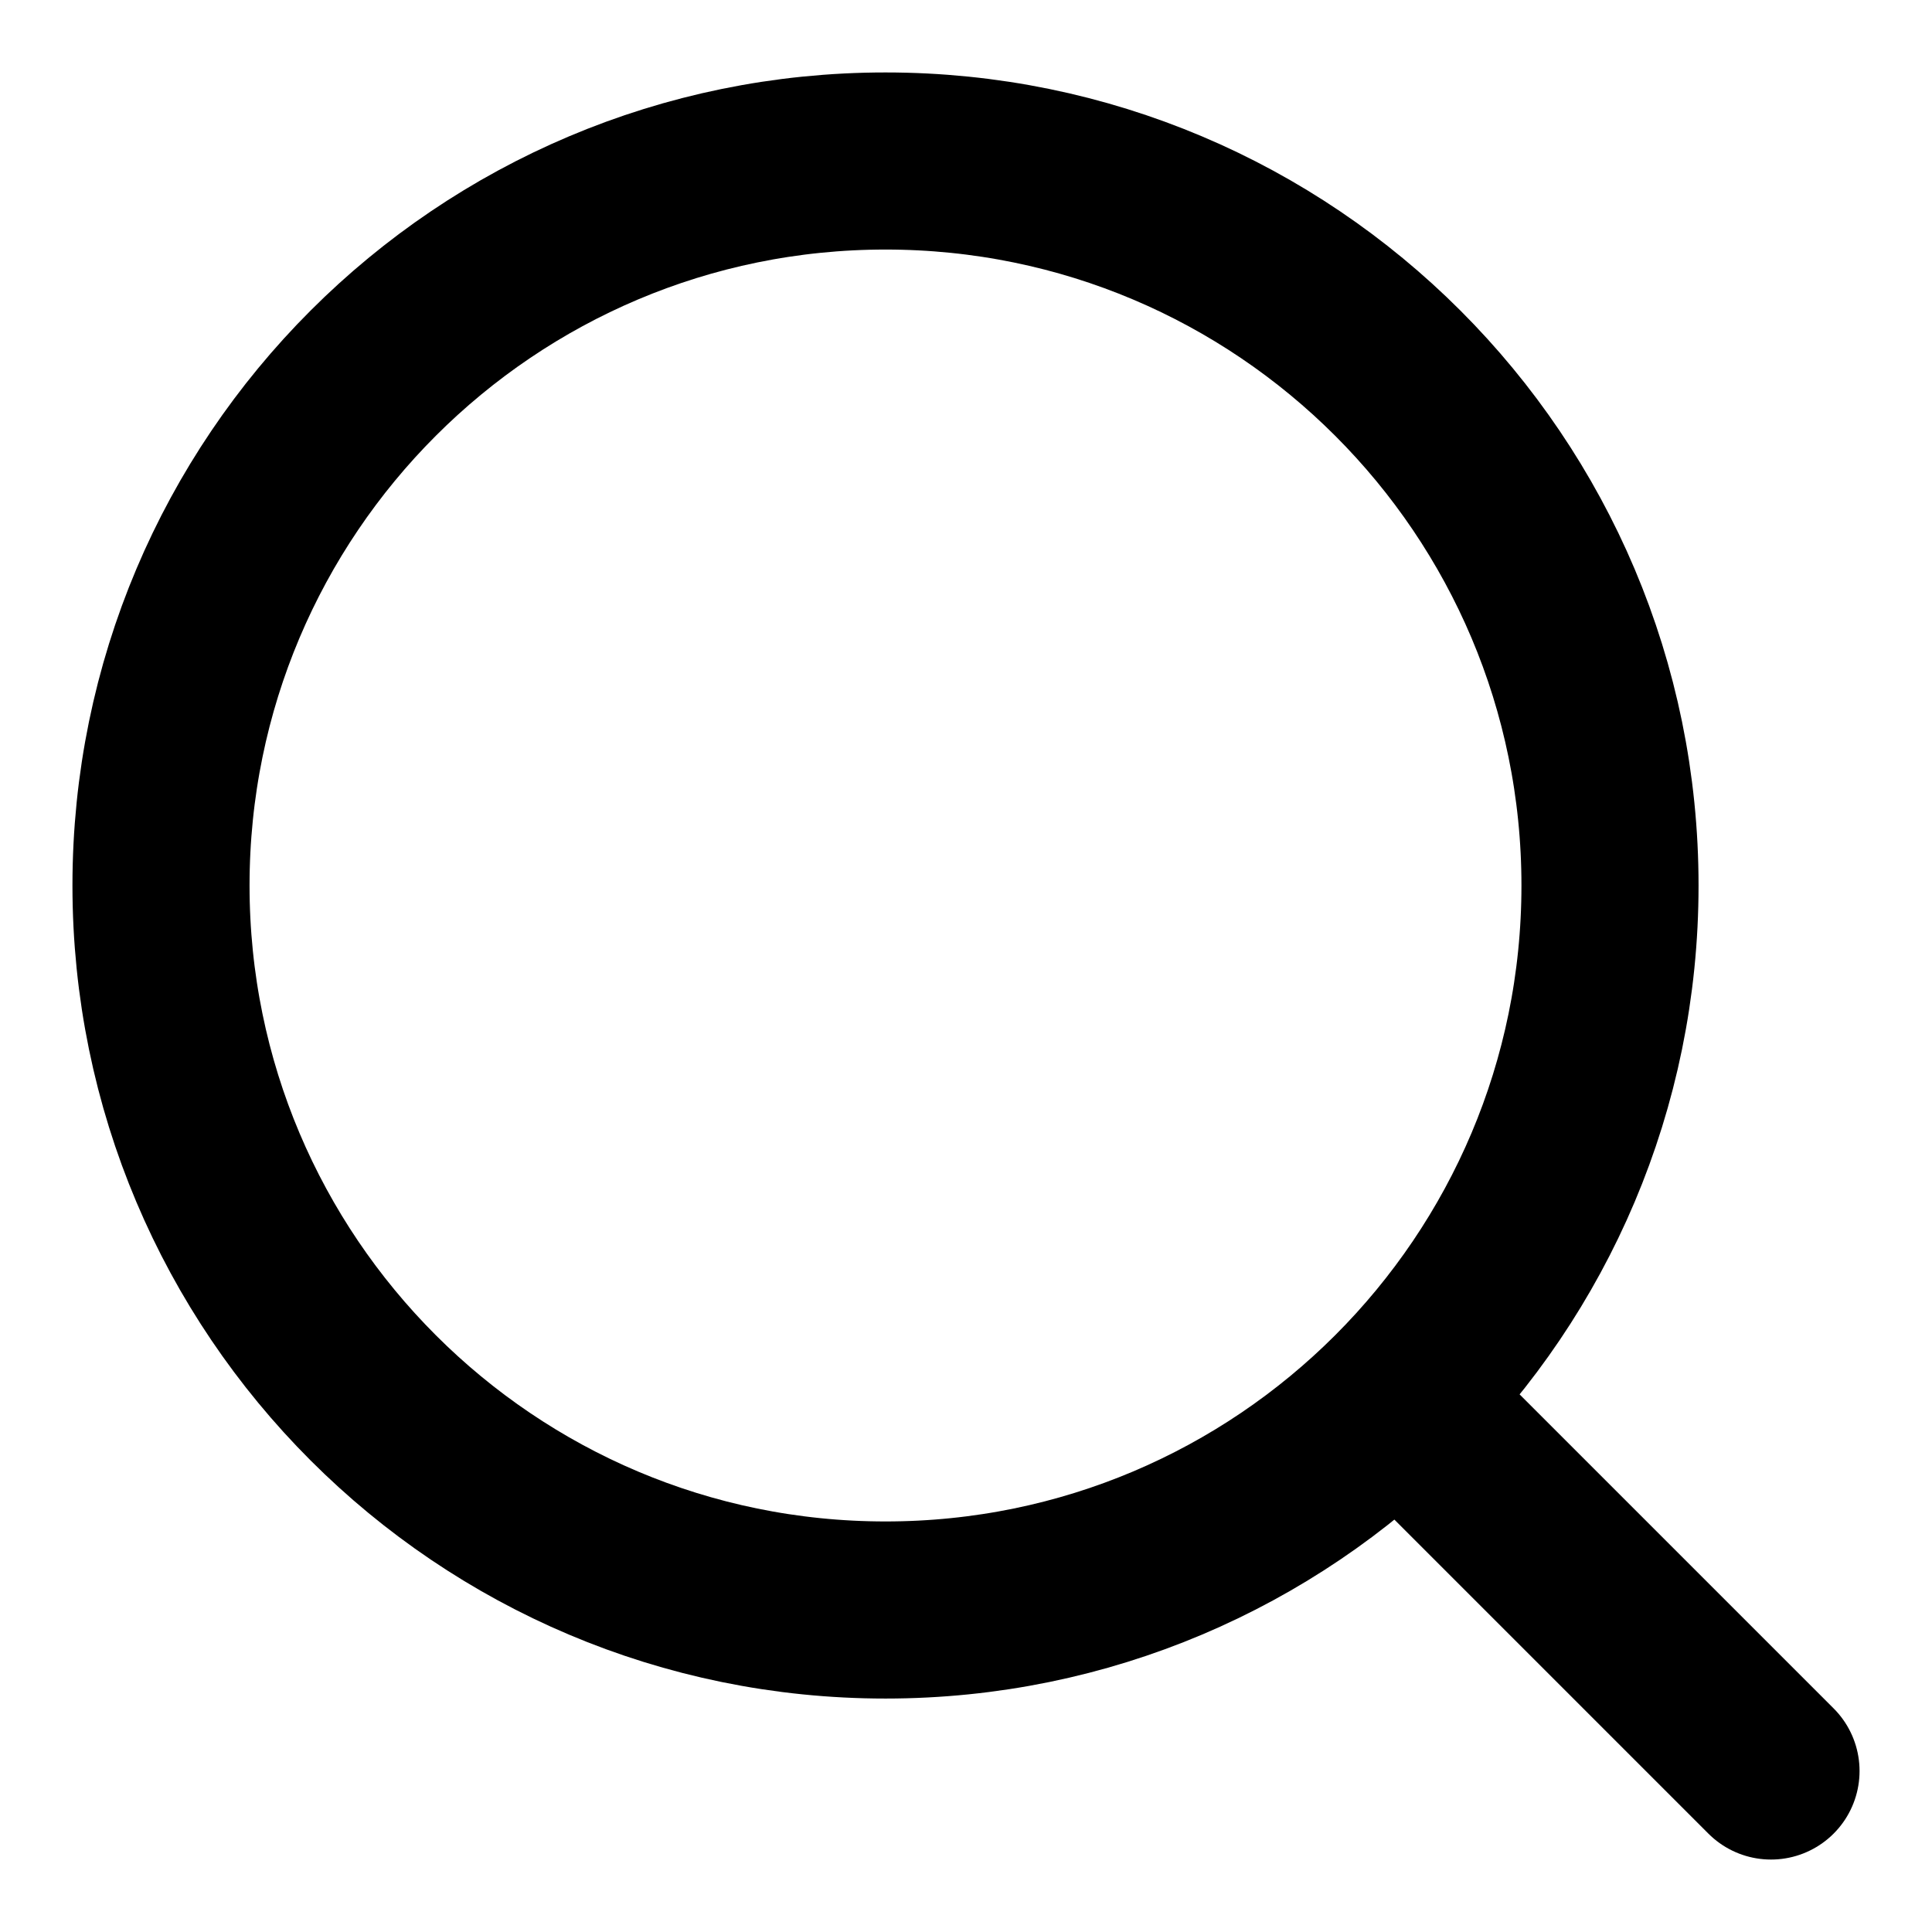
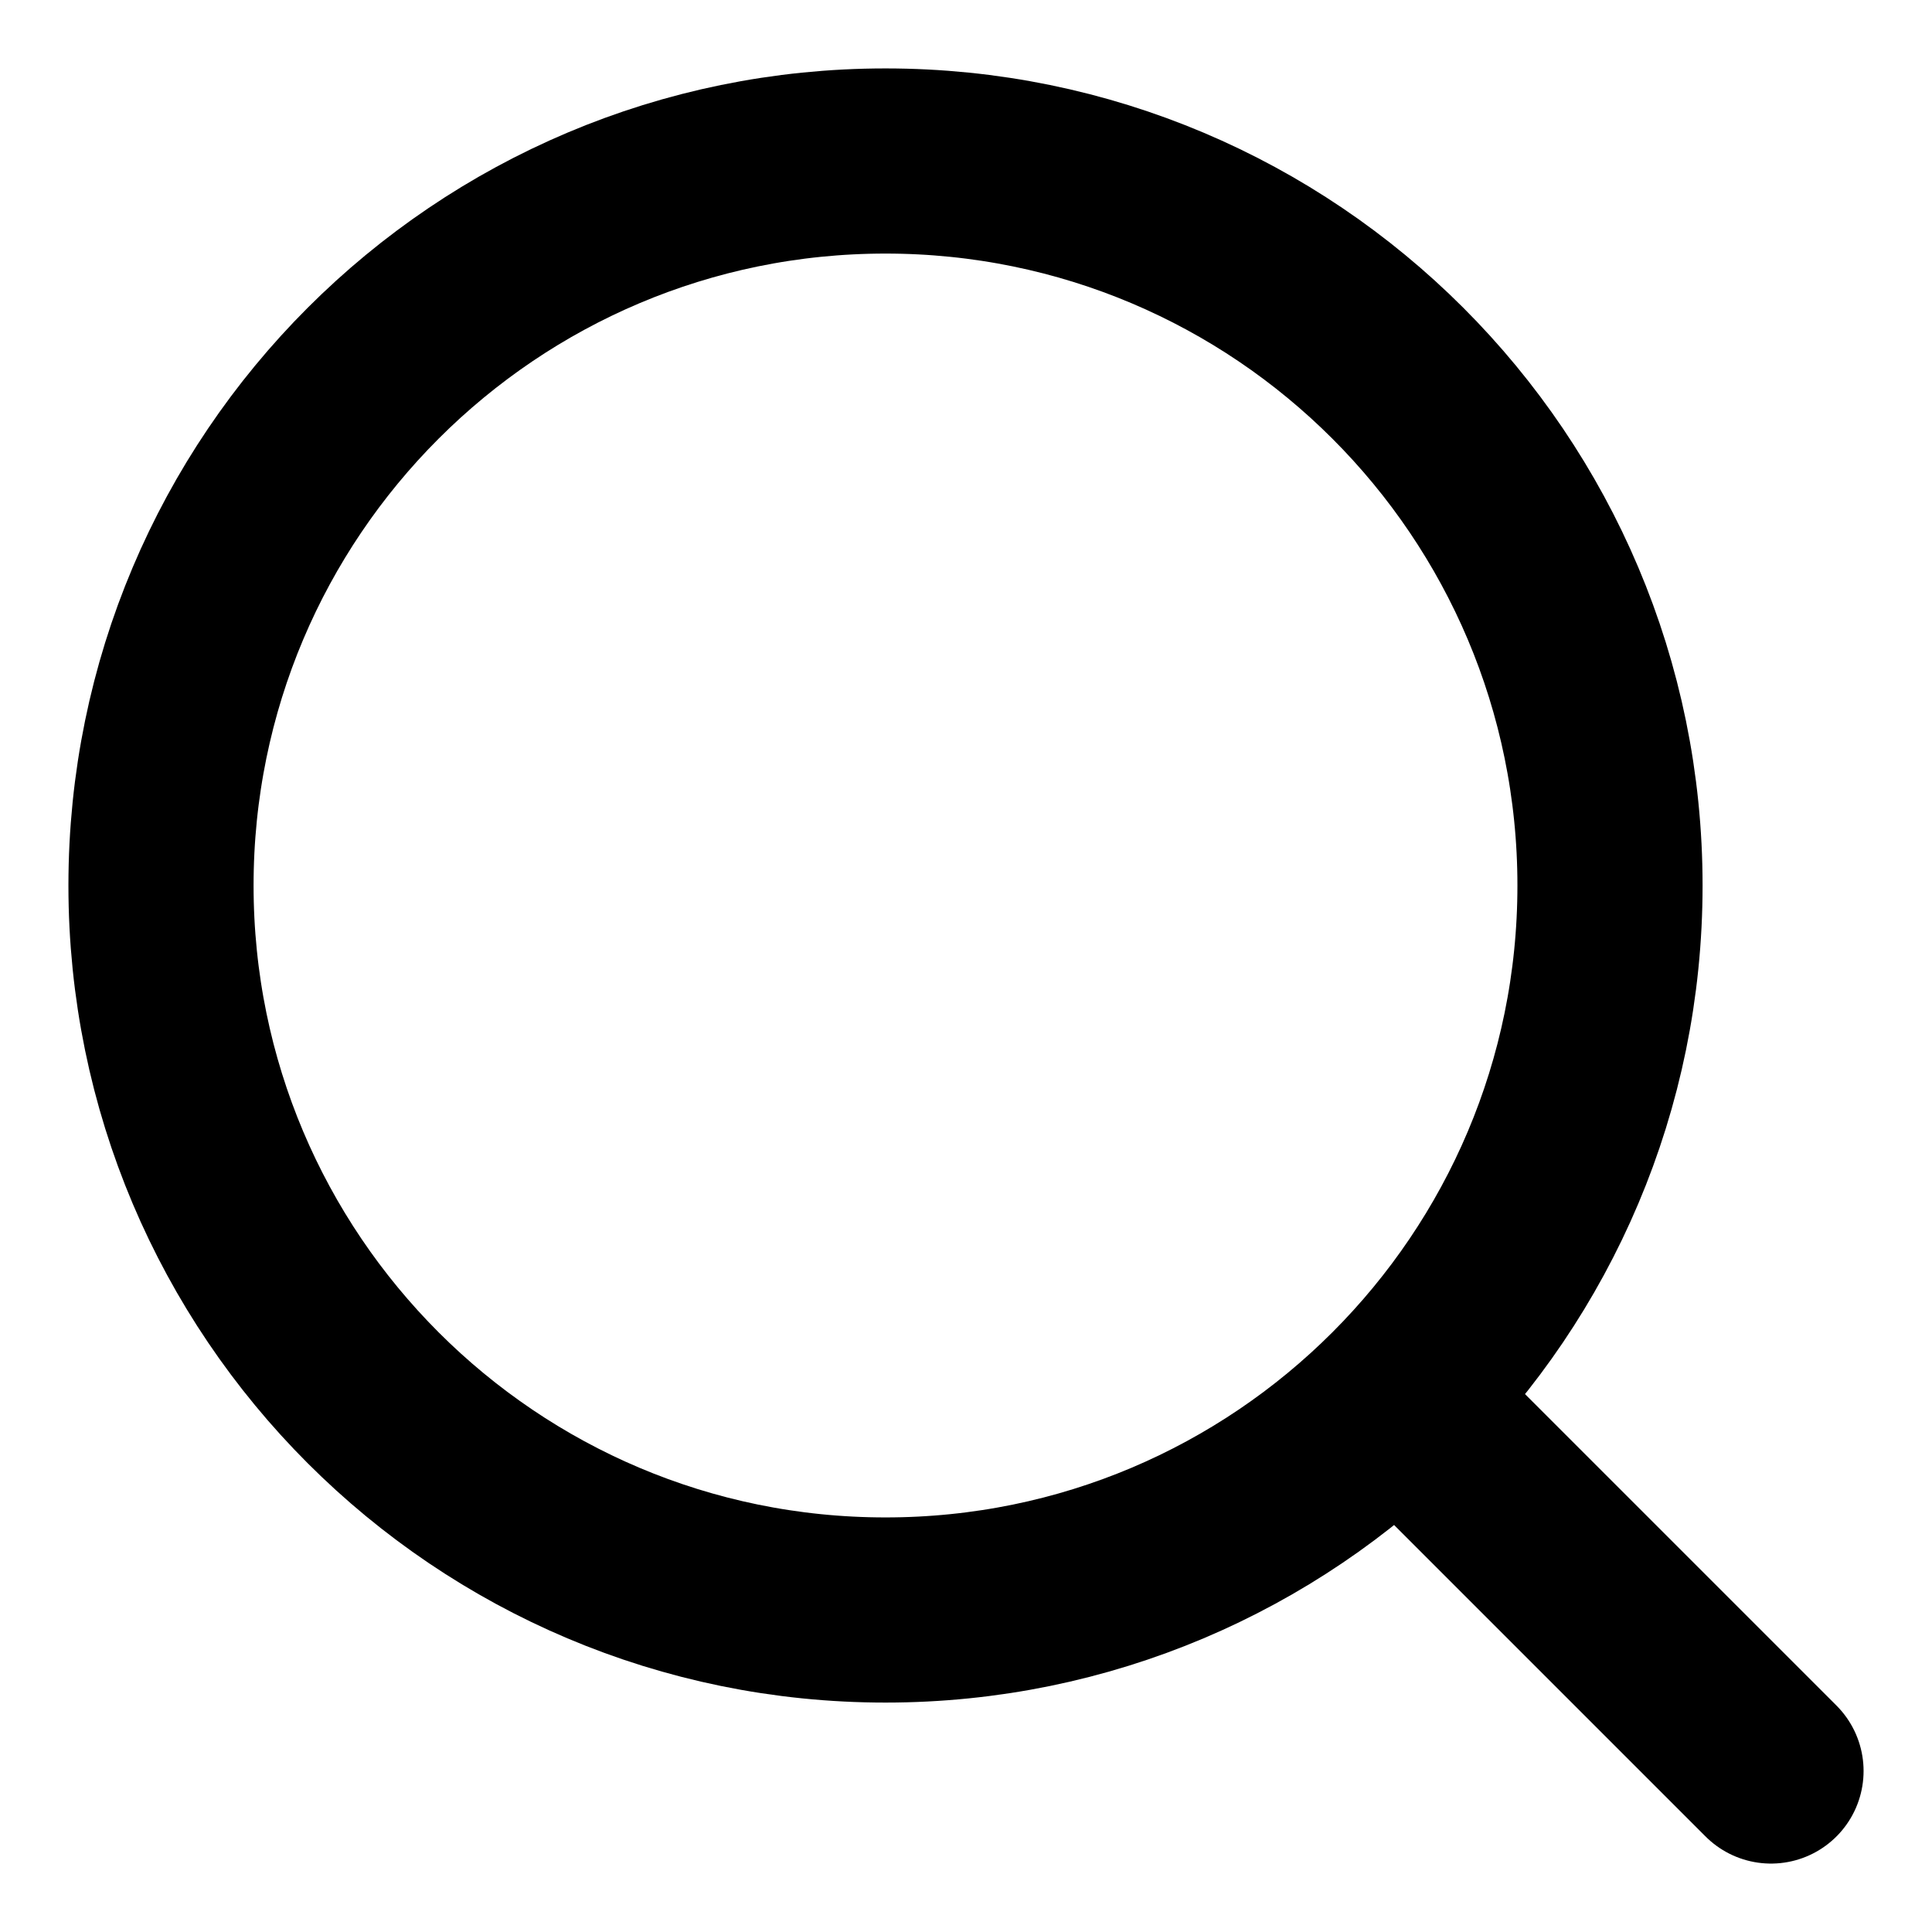
<svg xmlns="http://www.w3.org/2000/svg" width="24" height="24" viewBox="0 0 24 24" fill="none">
-   <path d="M17.5 17.5L22 22" stroke="currentColor" stroke-width="2.2" stroke-linecap="round" stroke-linejoin="round" />
-   <path d="M20 11C20 6.029 15.971 2 11 2C6.029 2 2 6.029 2 11C2 15.971 6.029 20 11 20C15.971 20 20 15.971 20 11Z" stroke="currentColor" stroke-width="2.2" stroke-linejoin="round" />
+   <path d="M17.5 17.5L22 22" stroke="currentColor" stroke-width="2.3" stroke-linecap="round" stroke-linejoin="round" />
+   <path d="M20 11C20 6.029 15.971 2 11 2C6.029 2 2 6.029 2 11C2 15.971 6.029 20 11 20C15.971 20 20 15.971 20 11Z" stroke="currentColor" stroke-width="2.3" stroke-linejoin="round" />
</svg>
